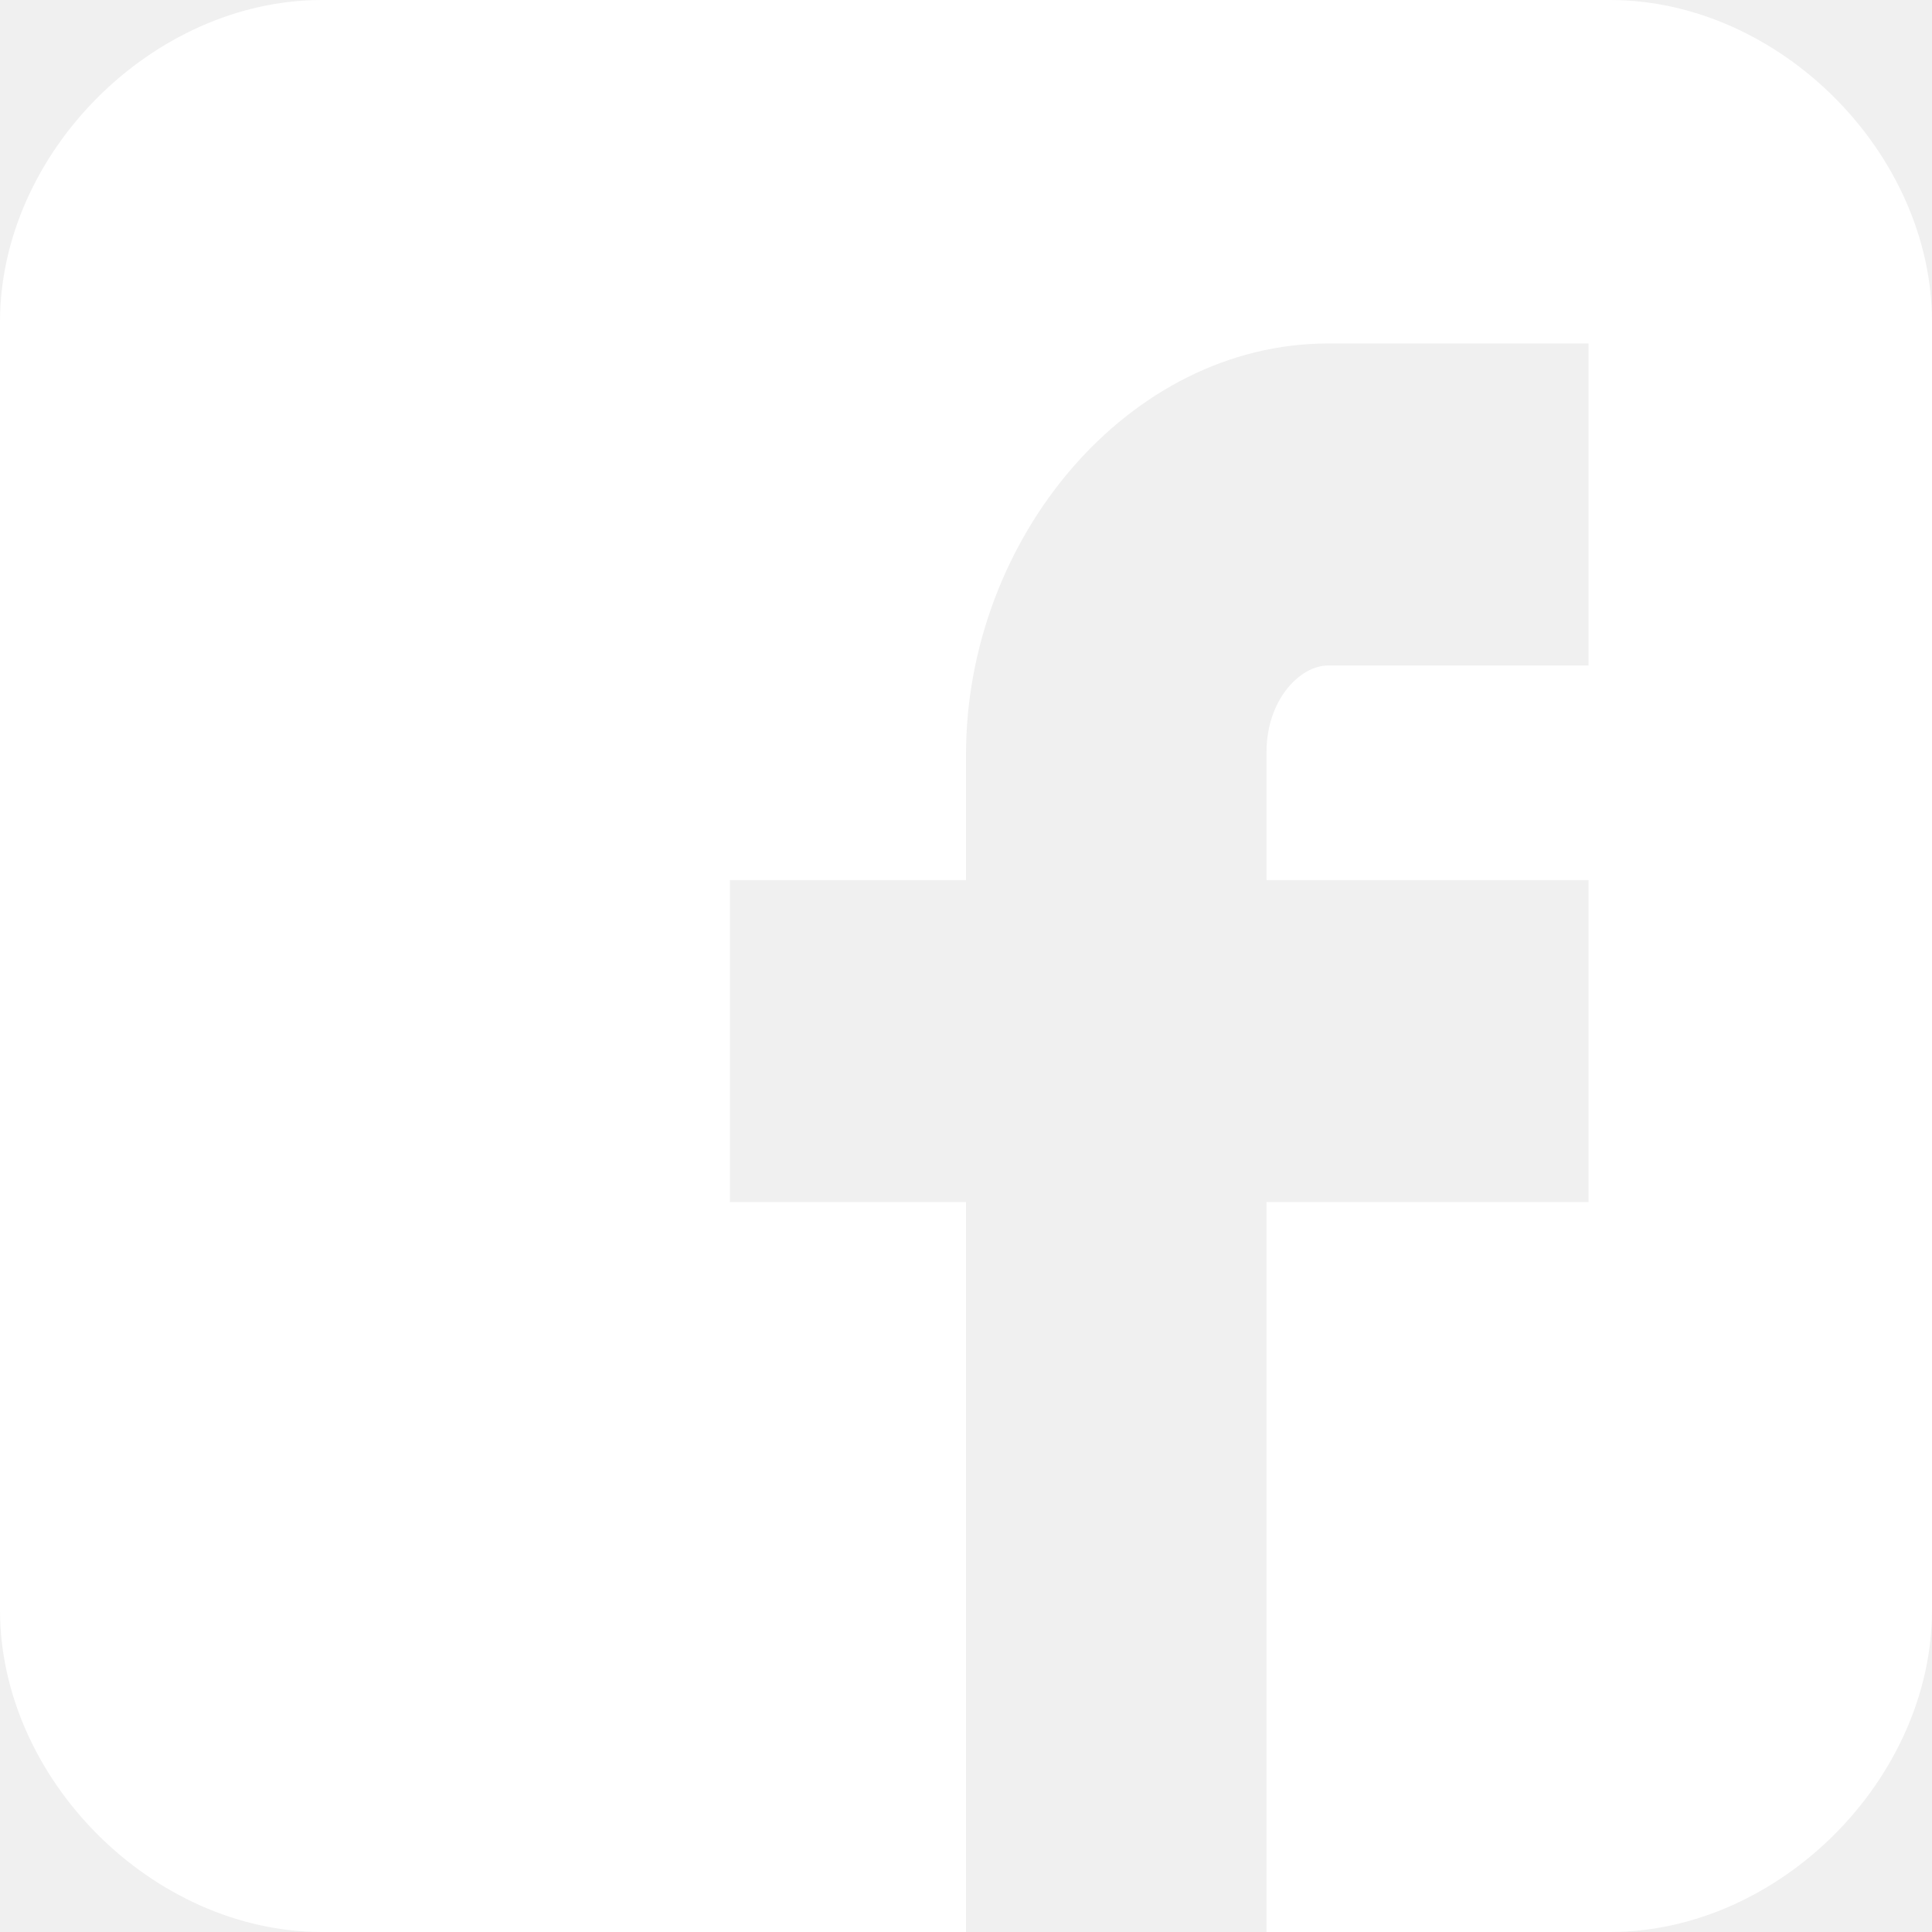
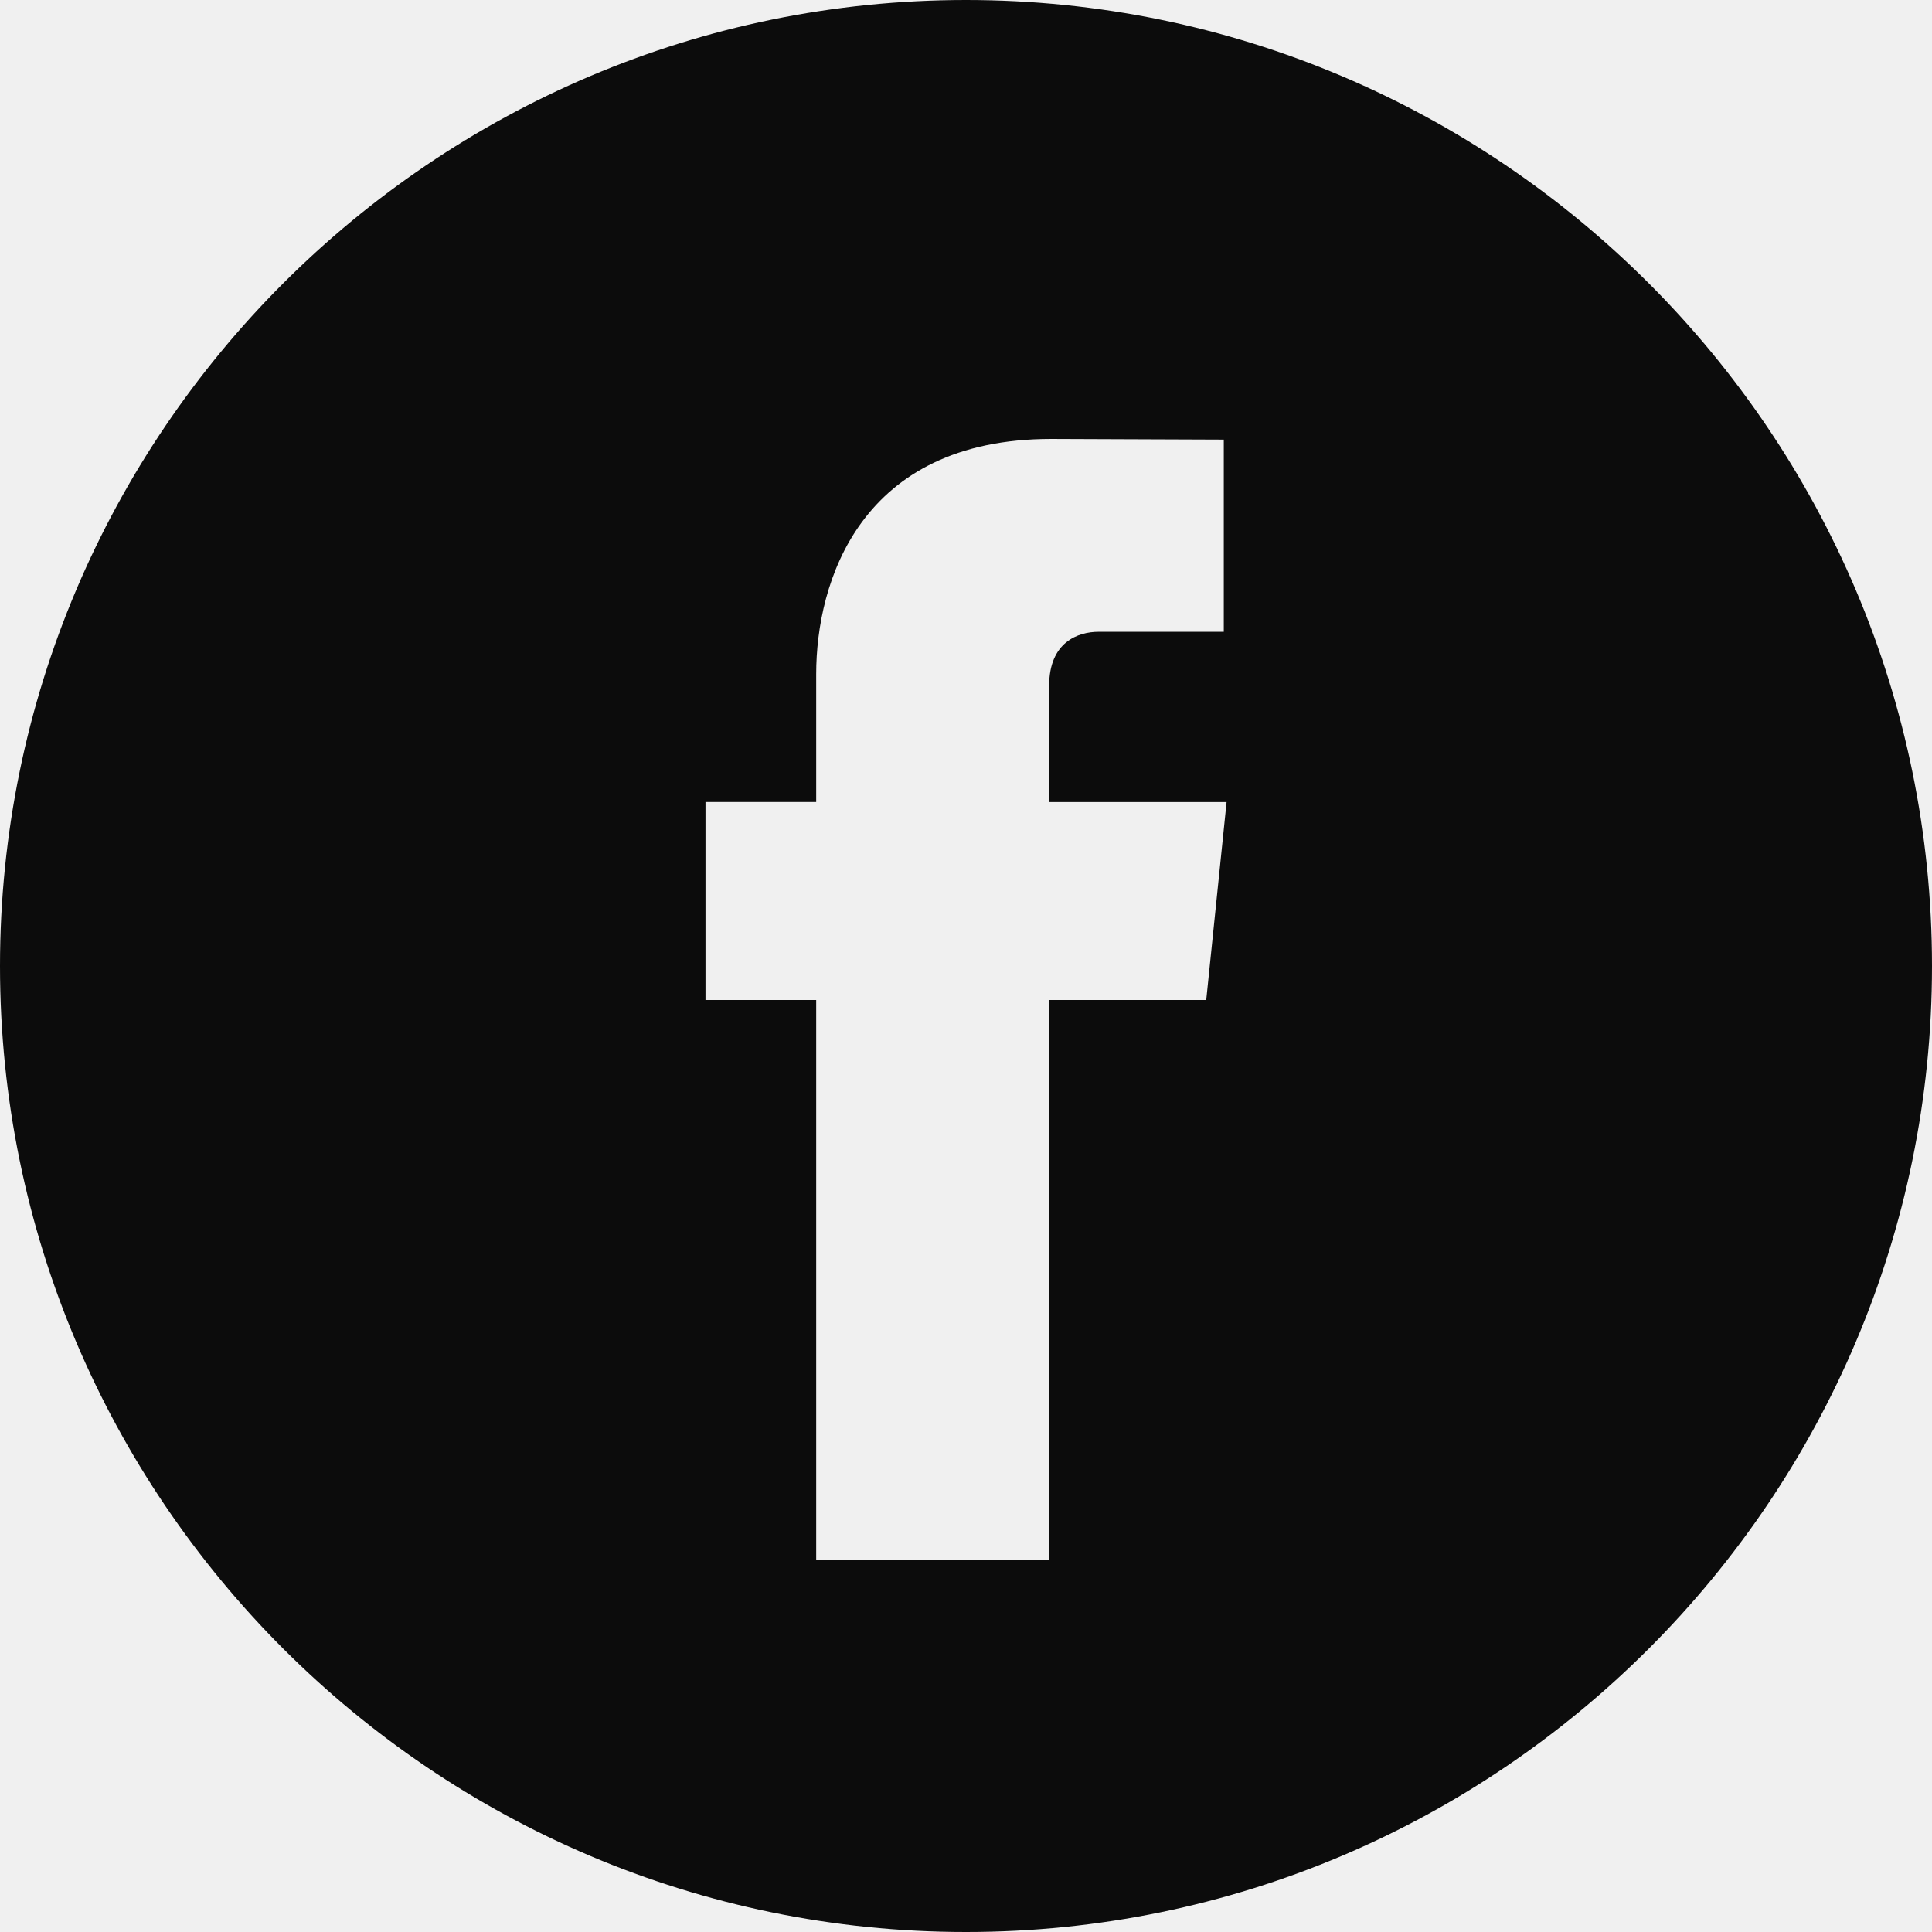
- <svg xmlns="http://www.w3.org/2000/svg" version="1.1" id="Capa_1" x="0px" y="0px" width="512px" height="512px" viewBox="0 0 90 90" style="enable-background:new 0 0 90 90;" xml:space="preserve">
+ <svg xmlns="http://www.w3.org/2000/svg" version="1.1" id="Capa_1" x="0px" y="0px" width="512px" height="512px" viewBox="0 0 49.652 49.652" style="enable-background:new 0 0 49.652 49.652;" xml:space="preserve">
  <g>
-     <path id="Facebook__x28_alt_x29_" d="M90,15.001C90,7.119,82.884,0,75,0H15C7.116,0,0,7.119,0,15.001v59.998   C0,82.881,7.116,90,15.001,90H45V56H34V41h11v-5.844C45,25.077,52.568,16,61.875,16H74v15H61.875C60.548,31,59,32.611,59,35.024V41   h15v15H59v34h16c7.884,0,15-7.119,15-15.001V15.001z" fill="#FFFFFF" />
+     <g>
+       <path d="M24.826,0C11.137,0,0,11.137,0,24.826c0,13.688,11.137,24.826,24.826,24.826c13.688,0,24.826-11.138,24.826-24.826    C49.652,11.137,38.516,0,24.826,0z M31,25.7h-4.039c0,6.453,0,14.396,0,14.396h-5.985c0,0,0-7.866,0-14.396h-2.845v-5.088h2.845    v-3.291c0-2.357,1.12-6.04,6.04-6.04l4.435,0.017v4.939c0,0-2.695,0-3.219,0c-0.524,0-1.269,0.262-1.269,1.386v2.99h4.56L31,25.7z    " fill="#0C0C0C" />
+     </g>
  </g>
  <g>
</g>
  <g>
</g>
  <g>
</g>
  <g>
</g>
  <g>
</g>
  <g>
</g>
  <g>
</g>
  <g>
</g>
  <g>
</g>
  <g>
</g>
  <g>
</g>
  <g>
</g>
  <g>
</g>
  <g>
</g>
  <g>
</g>
</svg>
